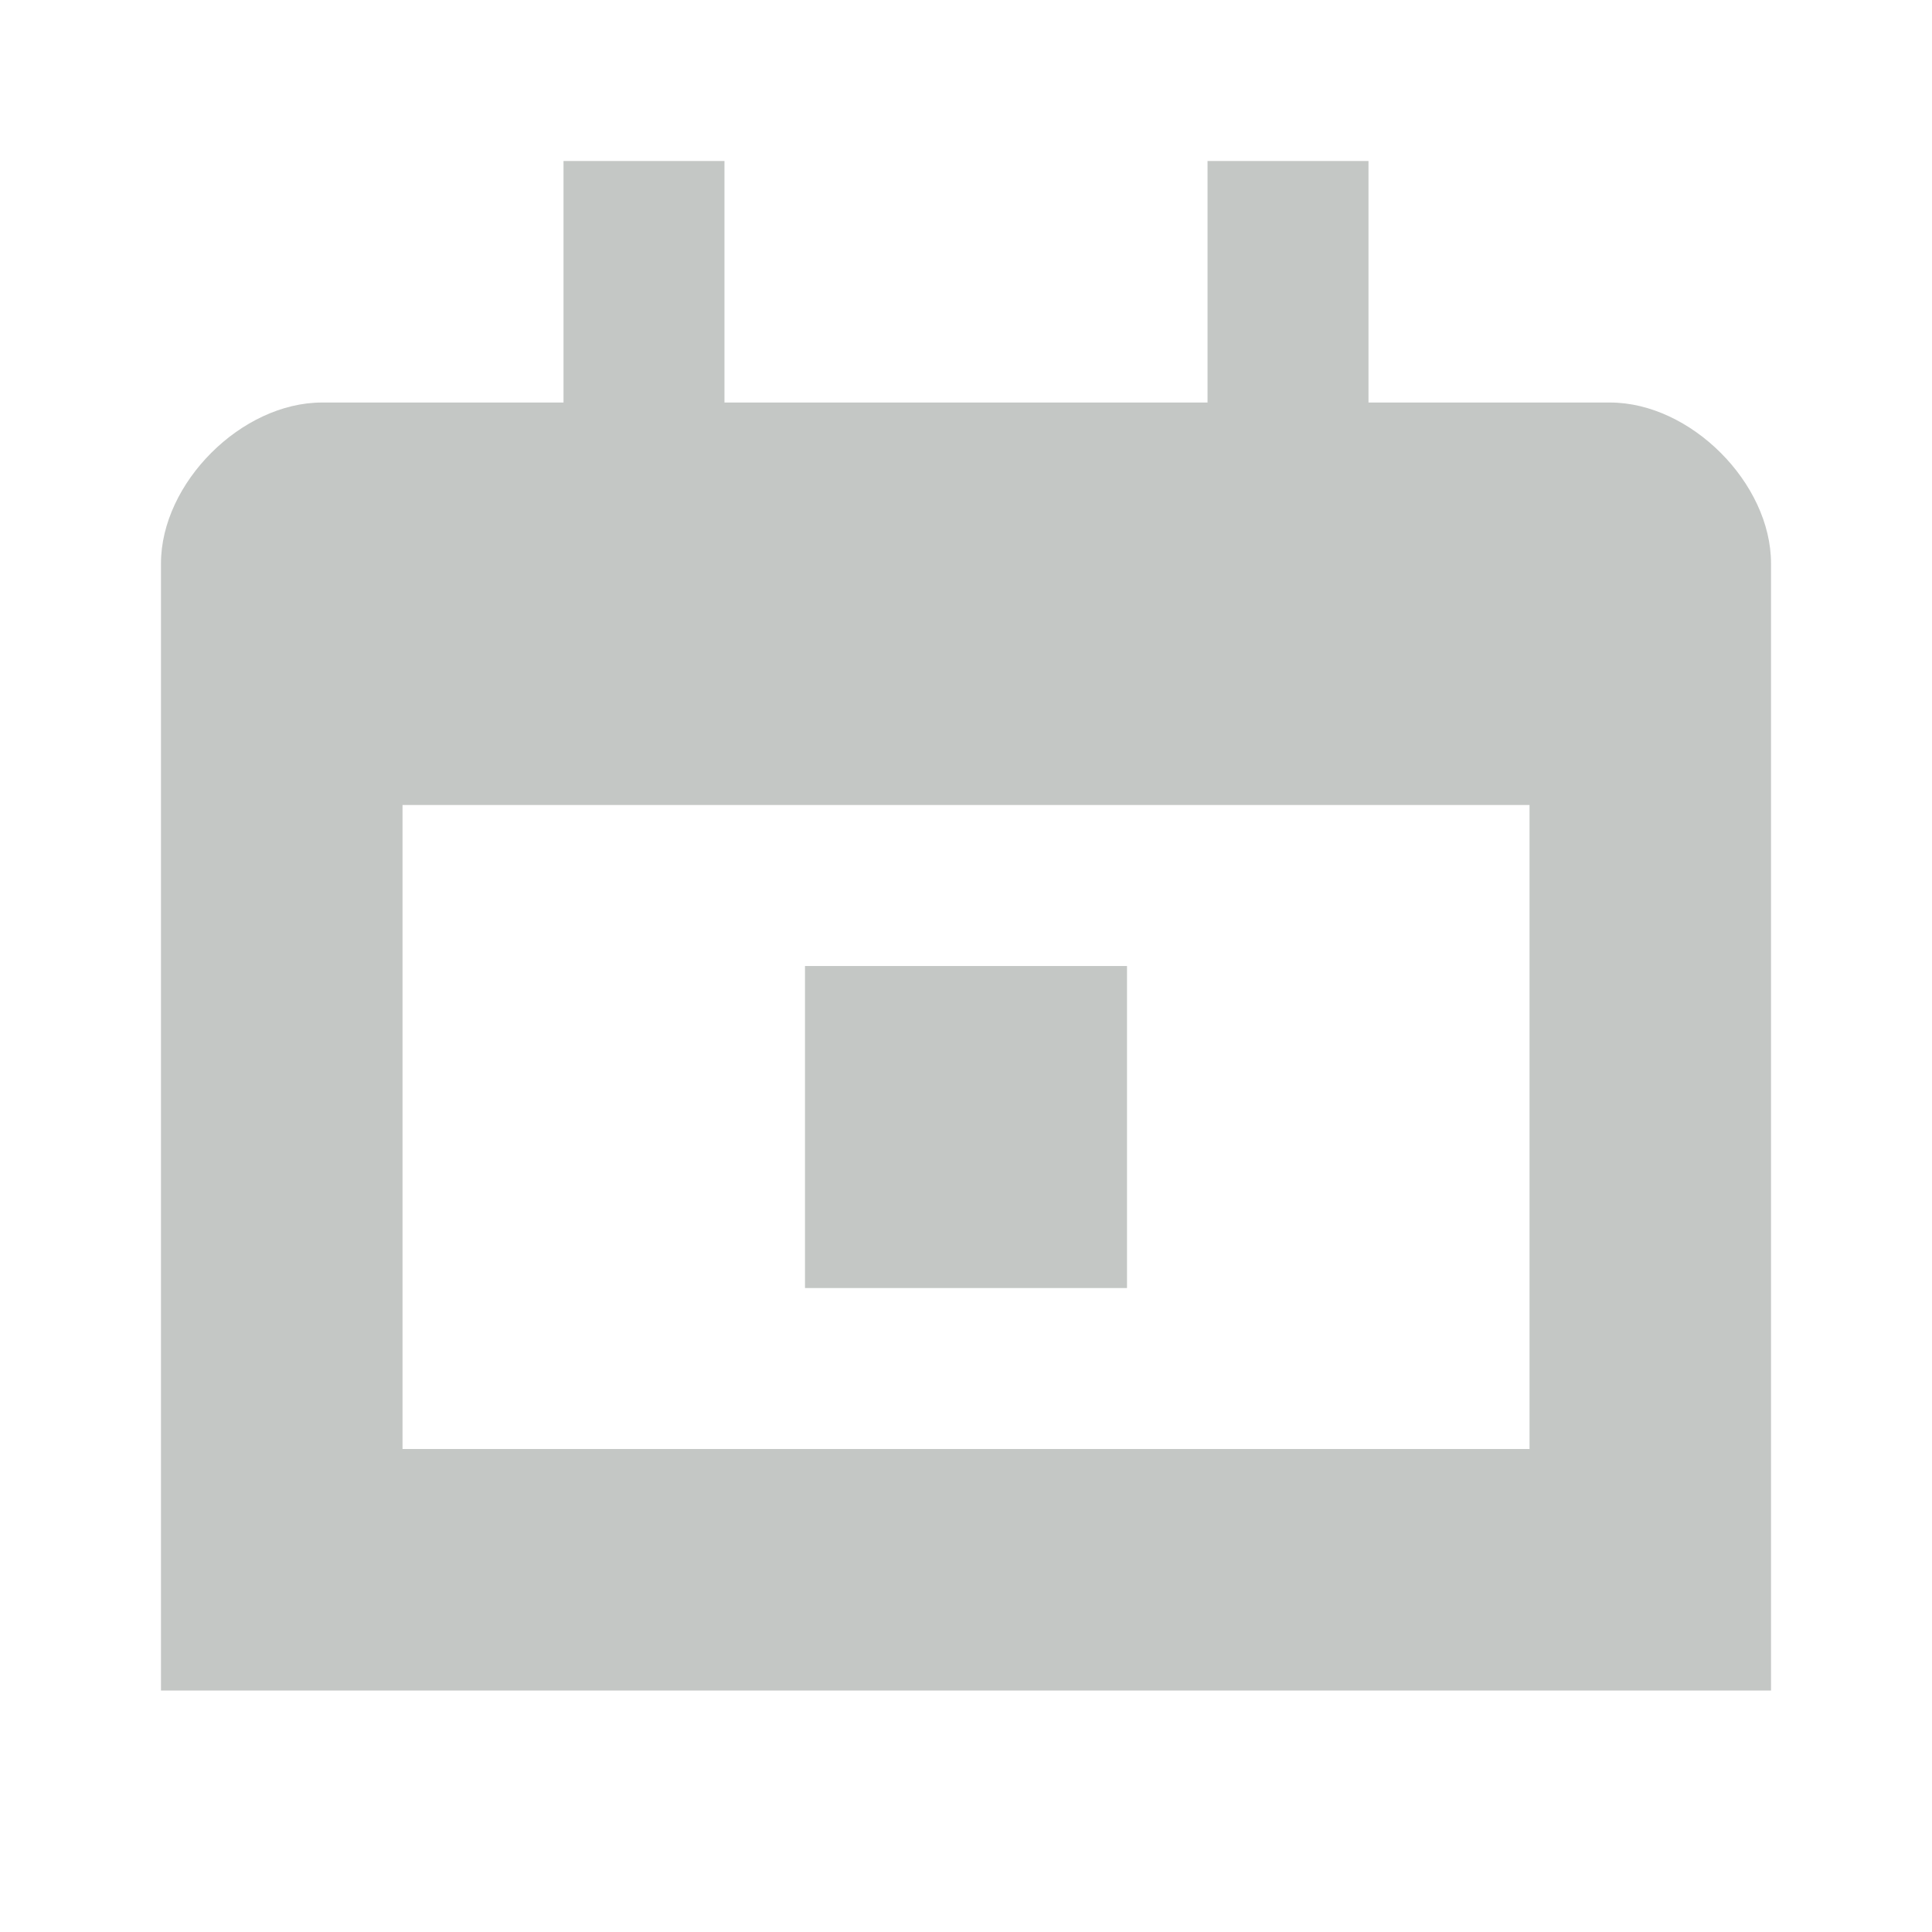
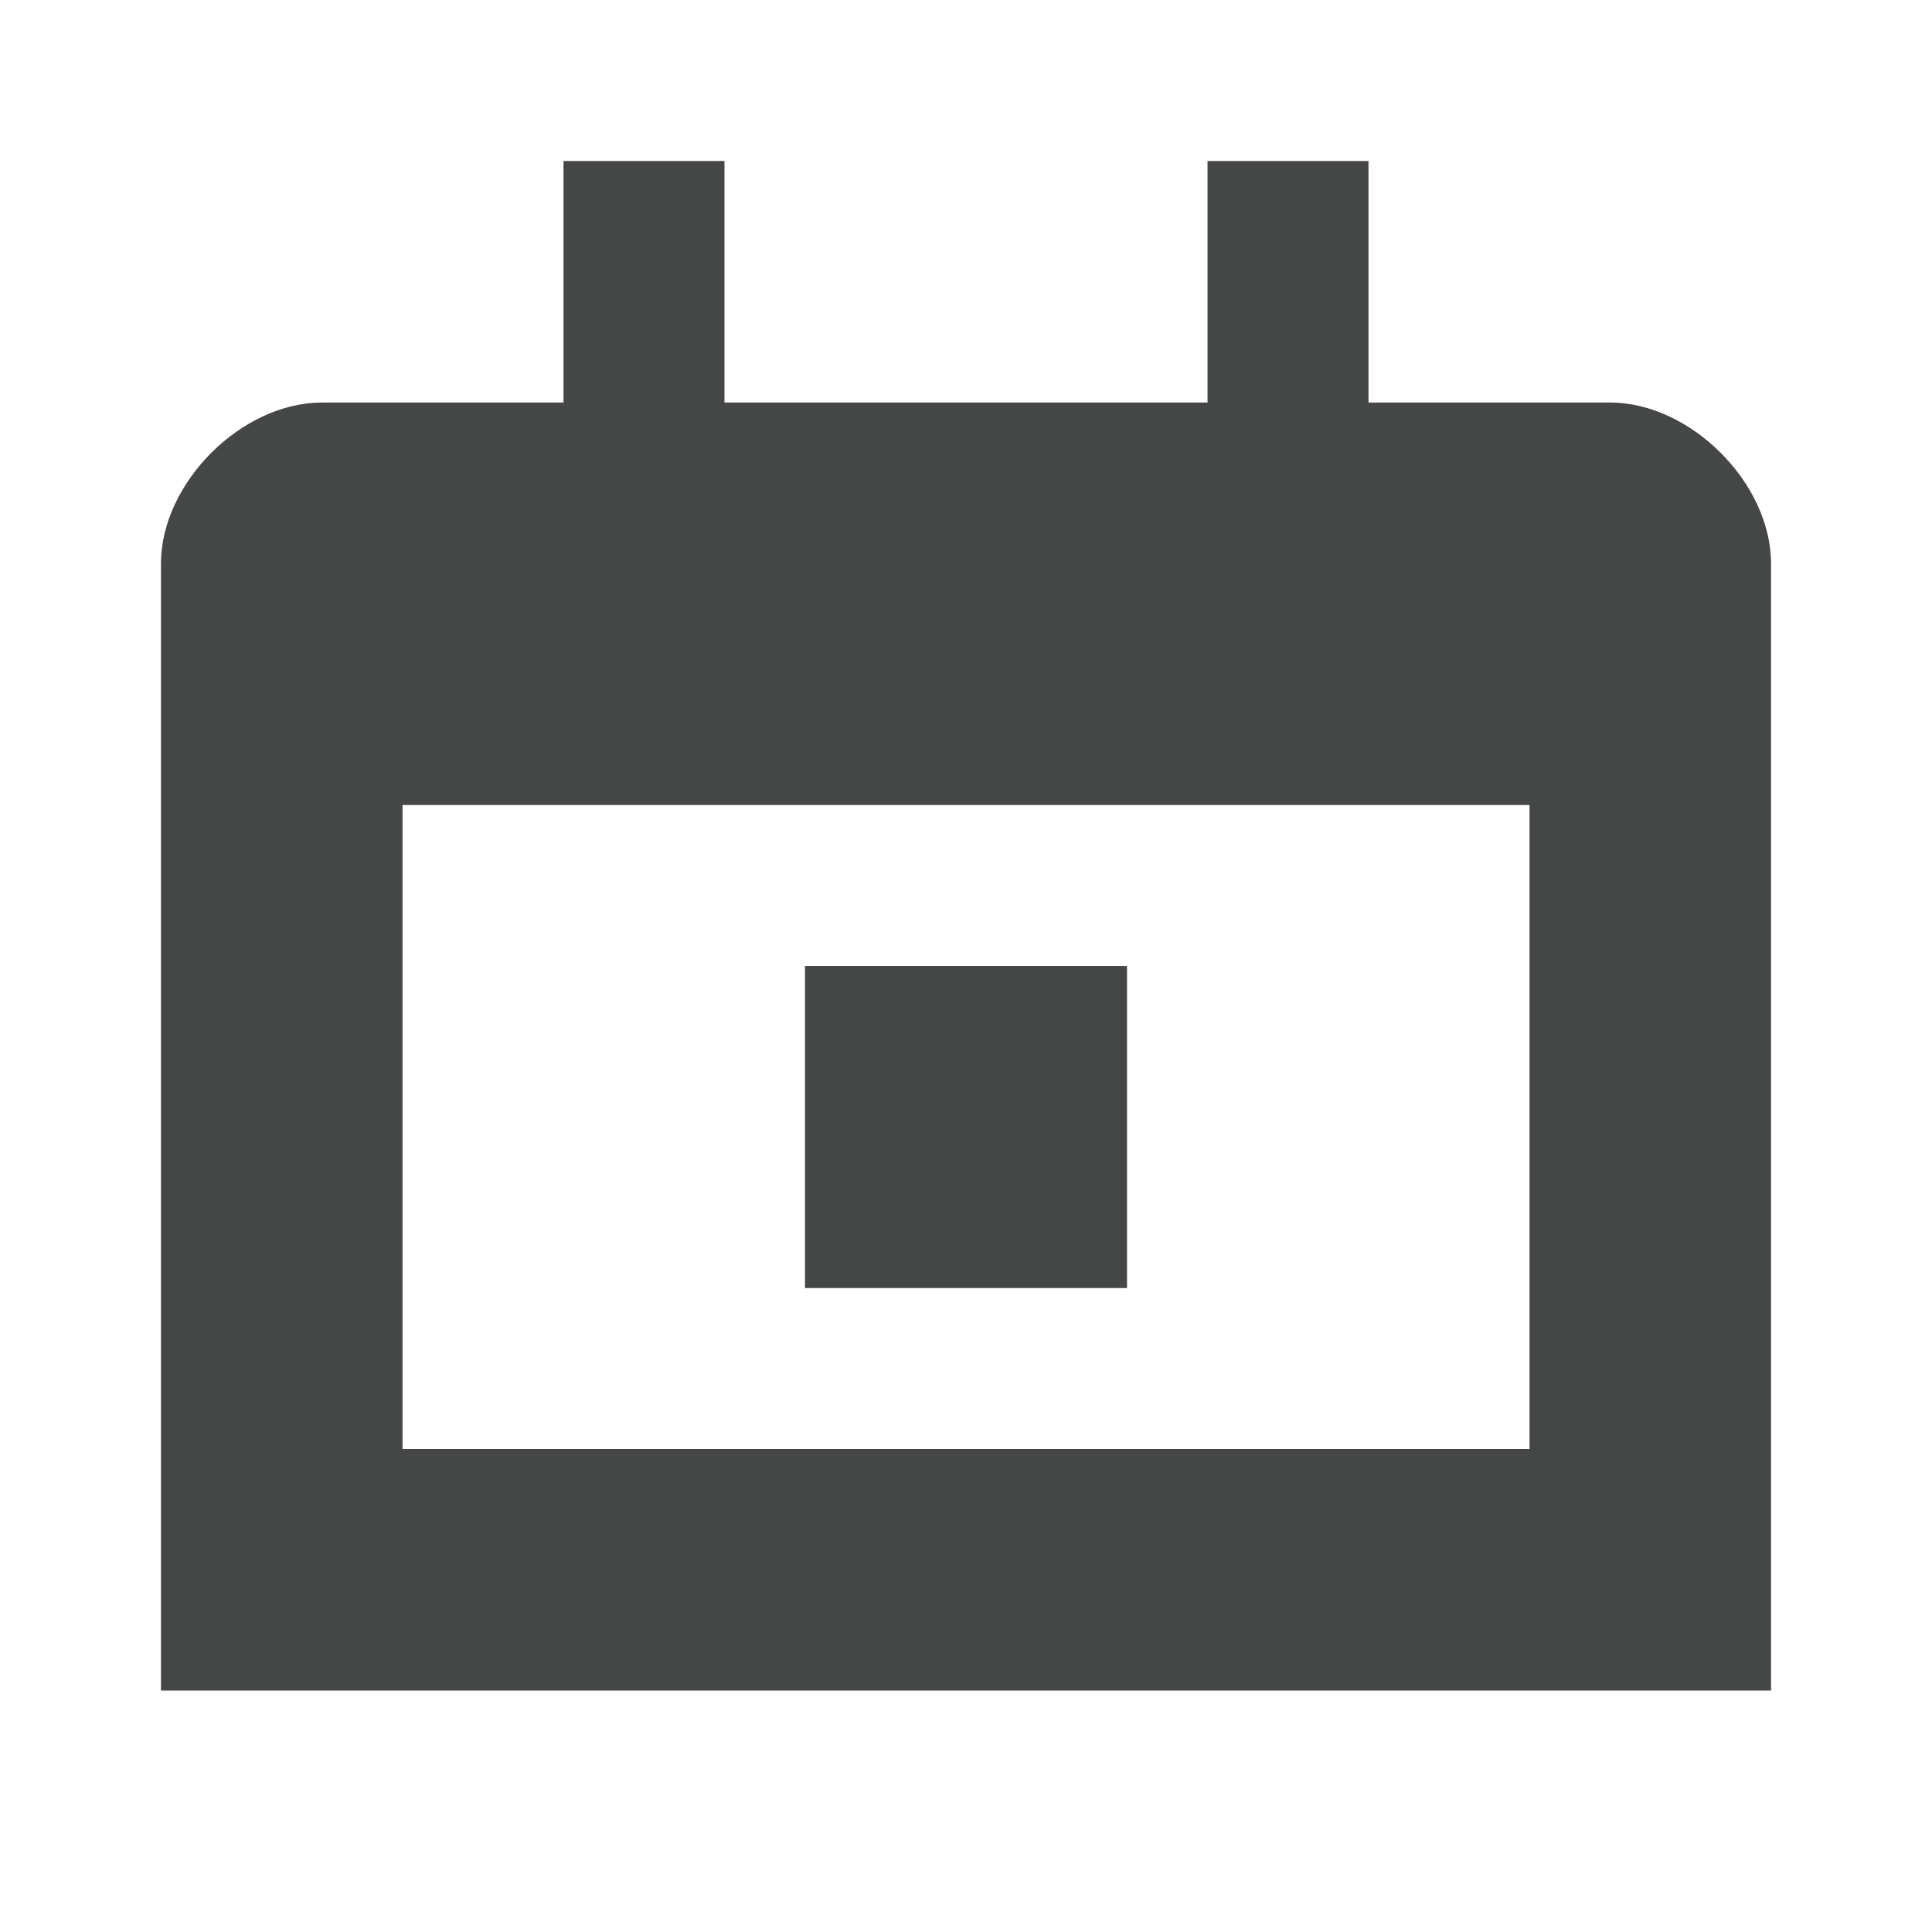
<svg xmlns="http://www.w3.org/2000/svg" preserveAspectRatio="none" overflow="visible" style="display: block;" width="31.025" height="31.025" viewBox="0 0 31.025 31.025" fill="none">
  <g id="Calendar">
-     <path id="Vector" d="M9.049 2.585H11.634V6.464H19.391V2.585H21.976V6.464H25.855C27.147 6.464 28.44 7.756 28.44 9.049V27.147H2.585V9.049C2.585 7.756 3.878 6.464 5.171 6.464H9.049V2.585ZM6.464 12.927V23.269H24.562V12.927H6.464Z" fill="#C4C7C5" />
-     <path id="Vector_2" d="M12.927 15.513H18.098V20.684H12.927V15.513Z" fill="#C4C7C5" />
+     <path id="Vector" d="M9.049 2.585H11.634V6.464H19.391V2.585H21.976V6.464H25.855C27.147 6.464 28.44 7.756 28.44 9.049V27.147H2.585V9.049C2.585 7.756 3.878 6.464 5.171 6.464H9.049V2.585ZM6.464 12.927V23.269H24.562V12.927H6.464Z" fill="#444746" />
+     <path id="Vector_2" d="M12.927 15.513H18.098V20.684H12.927V15.513Z" fill="#444746" />
  </g>
</svg>
